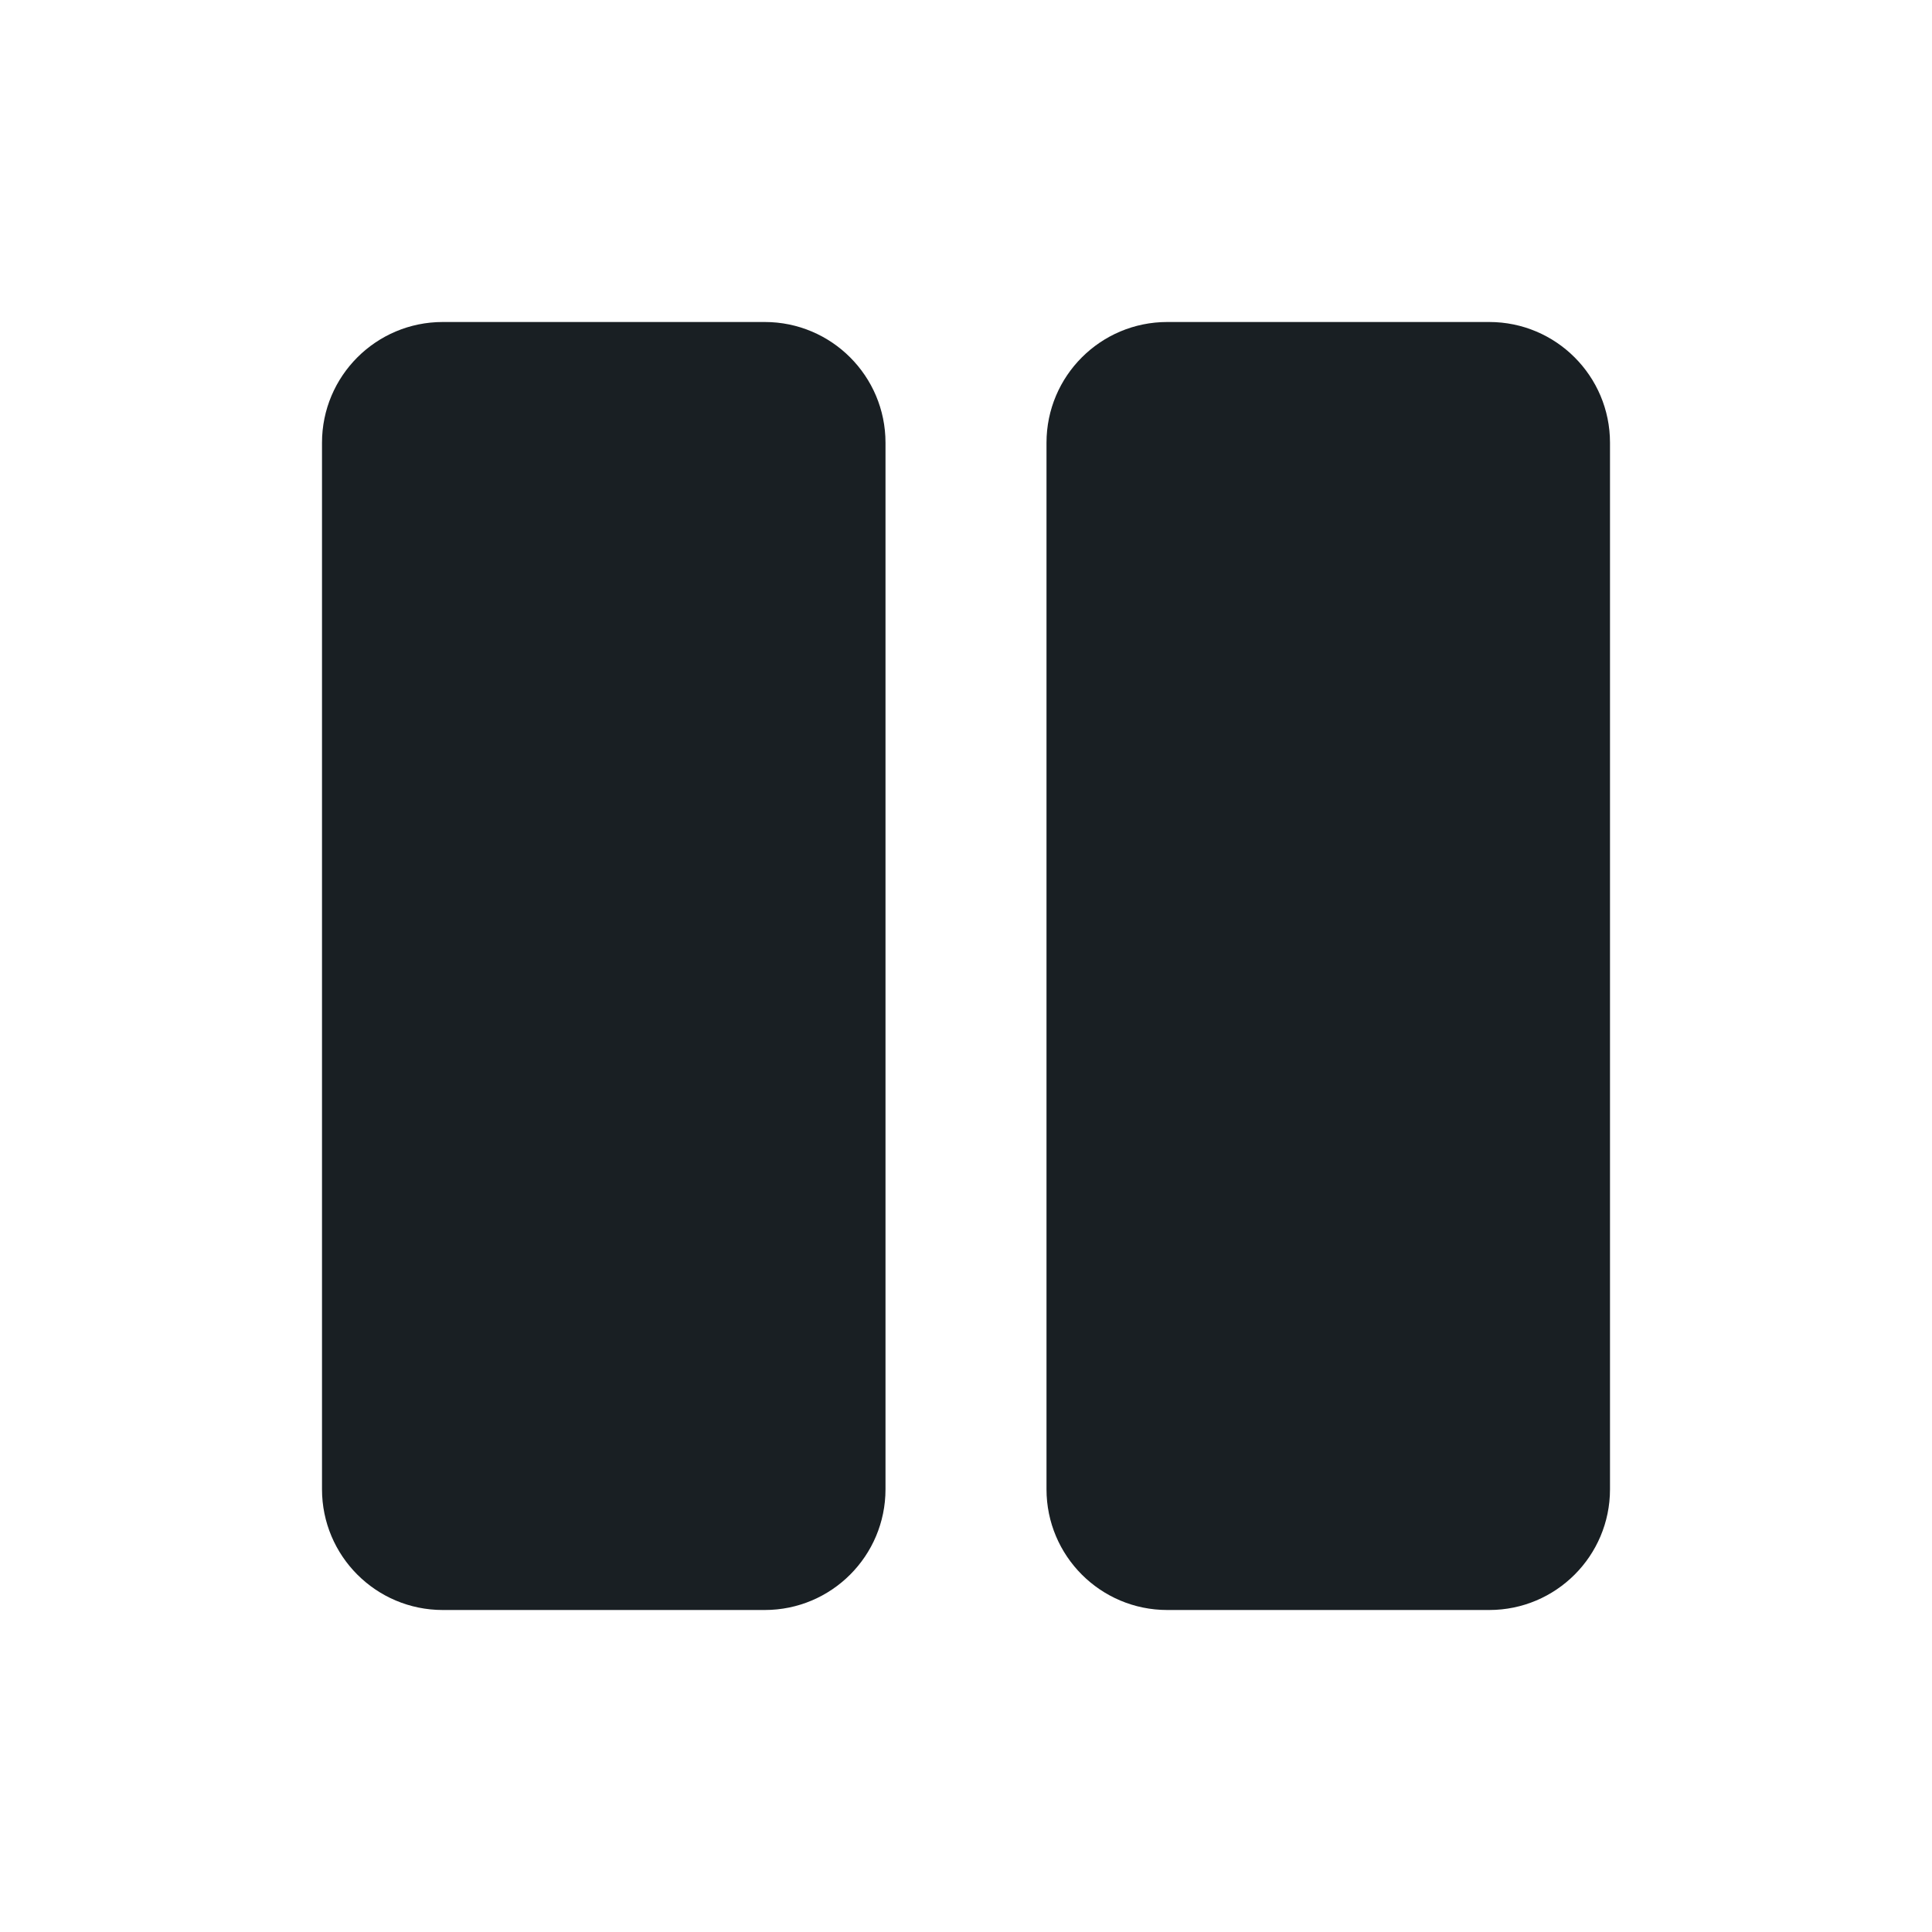
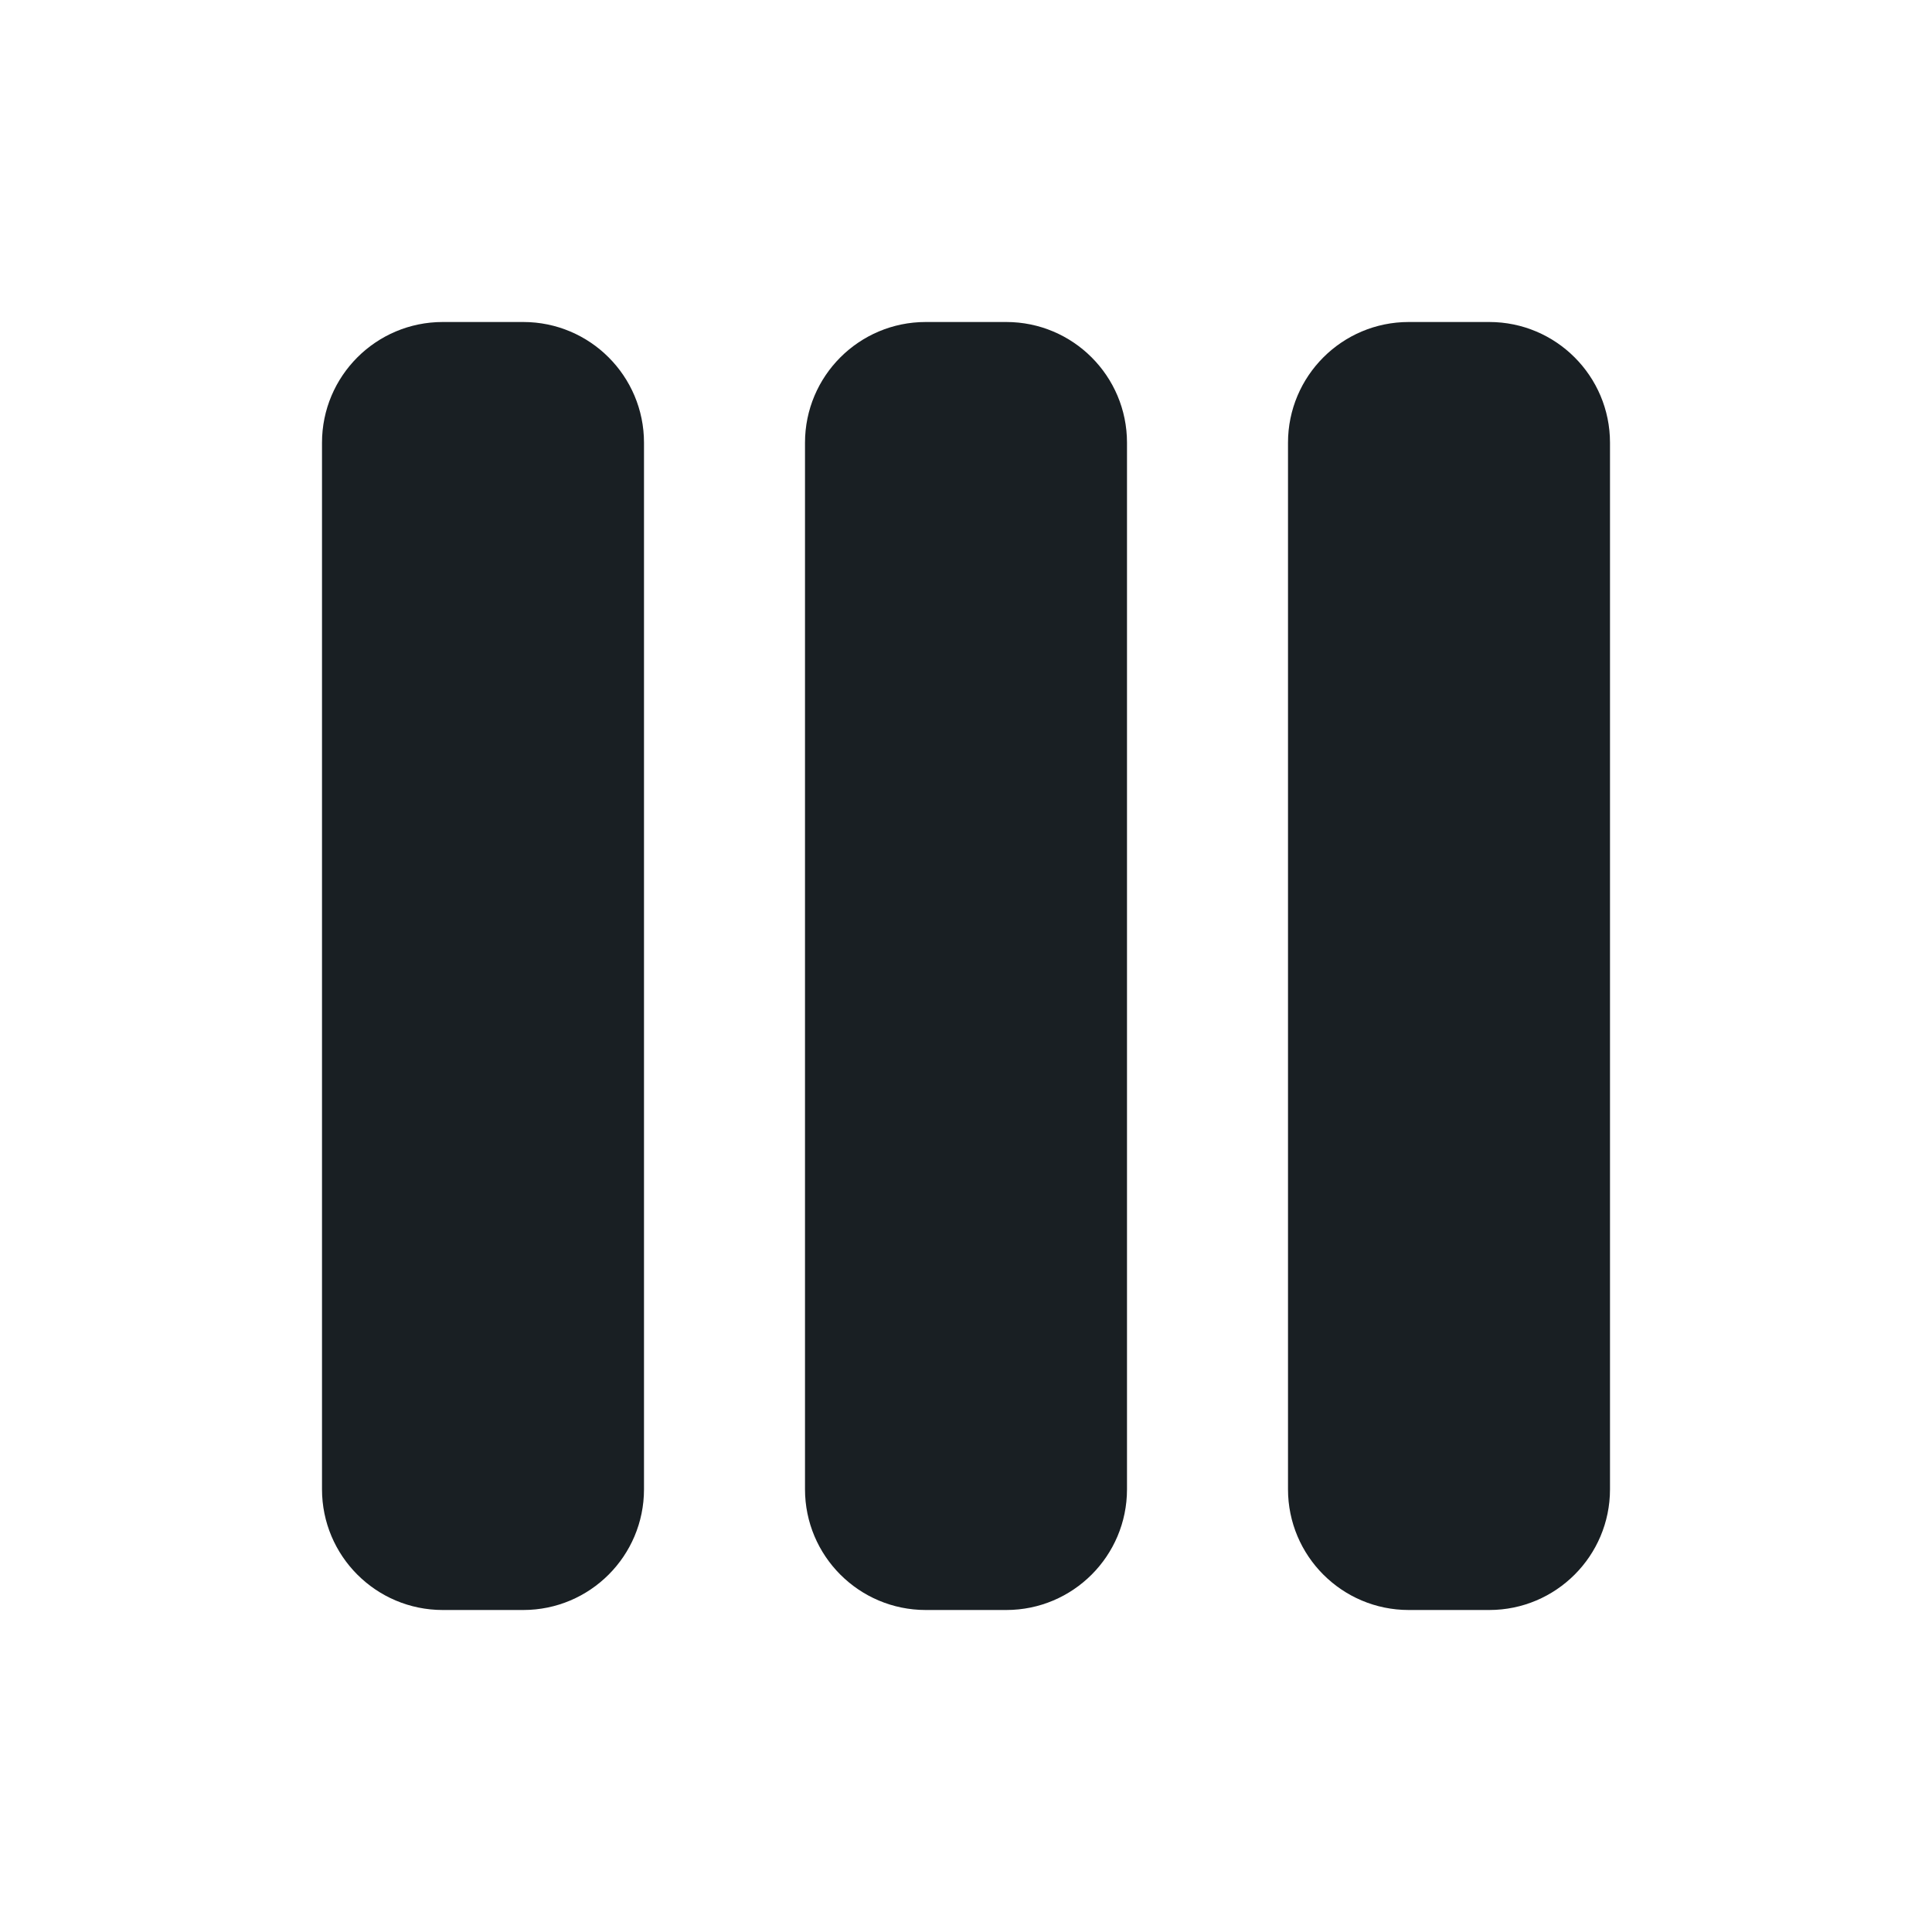
<svg xmlns="http://www.w3.org/2000/svg" width="24" height="24" viewBox="0 0 24 24" fill="none">
-   <rect x="13" y="4" width="7" height="16" rx="1.5" fill="#191F23" />
-   <rect x="4" y="4" width="7" height="16" rx="1.5" fill="#191F23" />
+   <rect x="20" y="4" width="16" height="4" rx="1.5" transform="rotate(90 20 4)" fill="#191F23" />
+   <rect x="14" y="4" width="16" height="4" rx="1.5" transform="rotate(90 14 4)" fill="#191F23" />
+   <rect x="8" y="4" width="16" height="4" rx="1.5" transform="rotate(90 8 4)" fill="#191F23" />
</svg>
